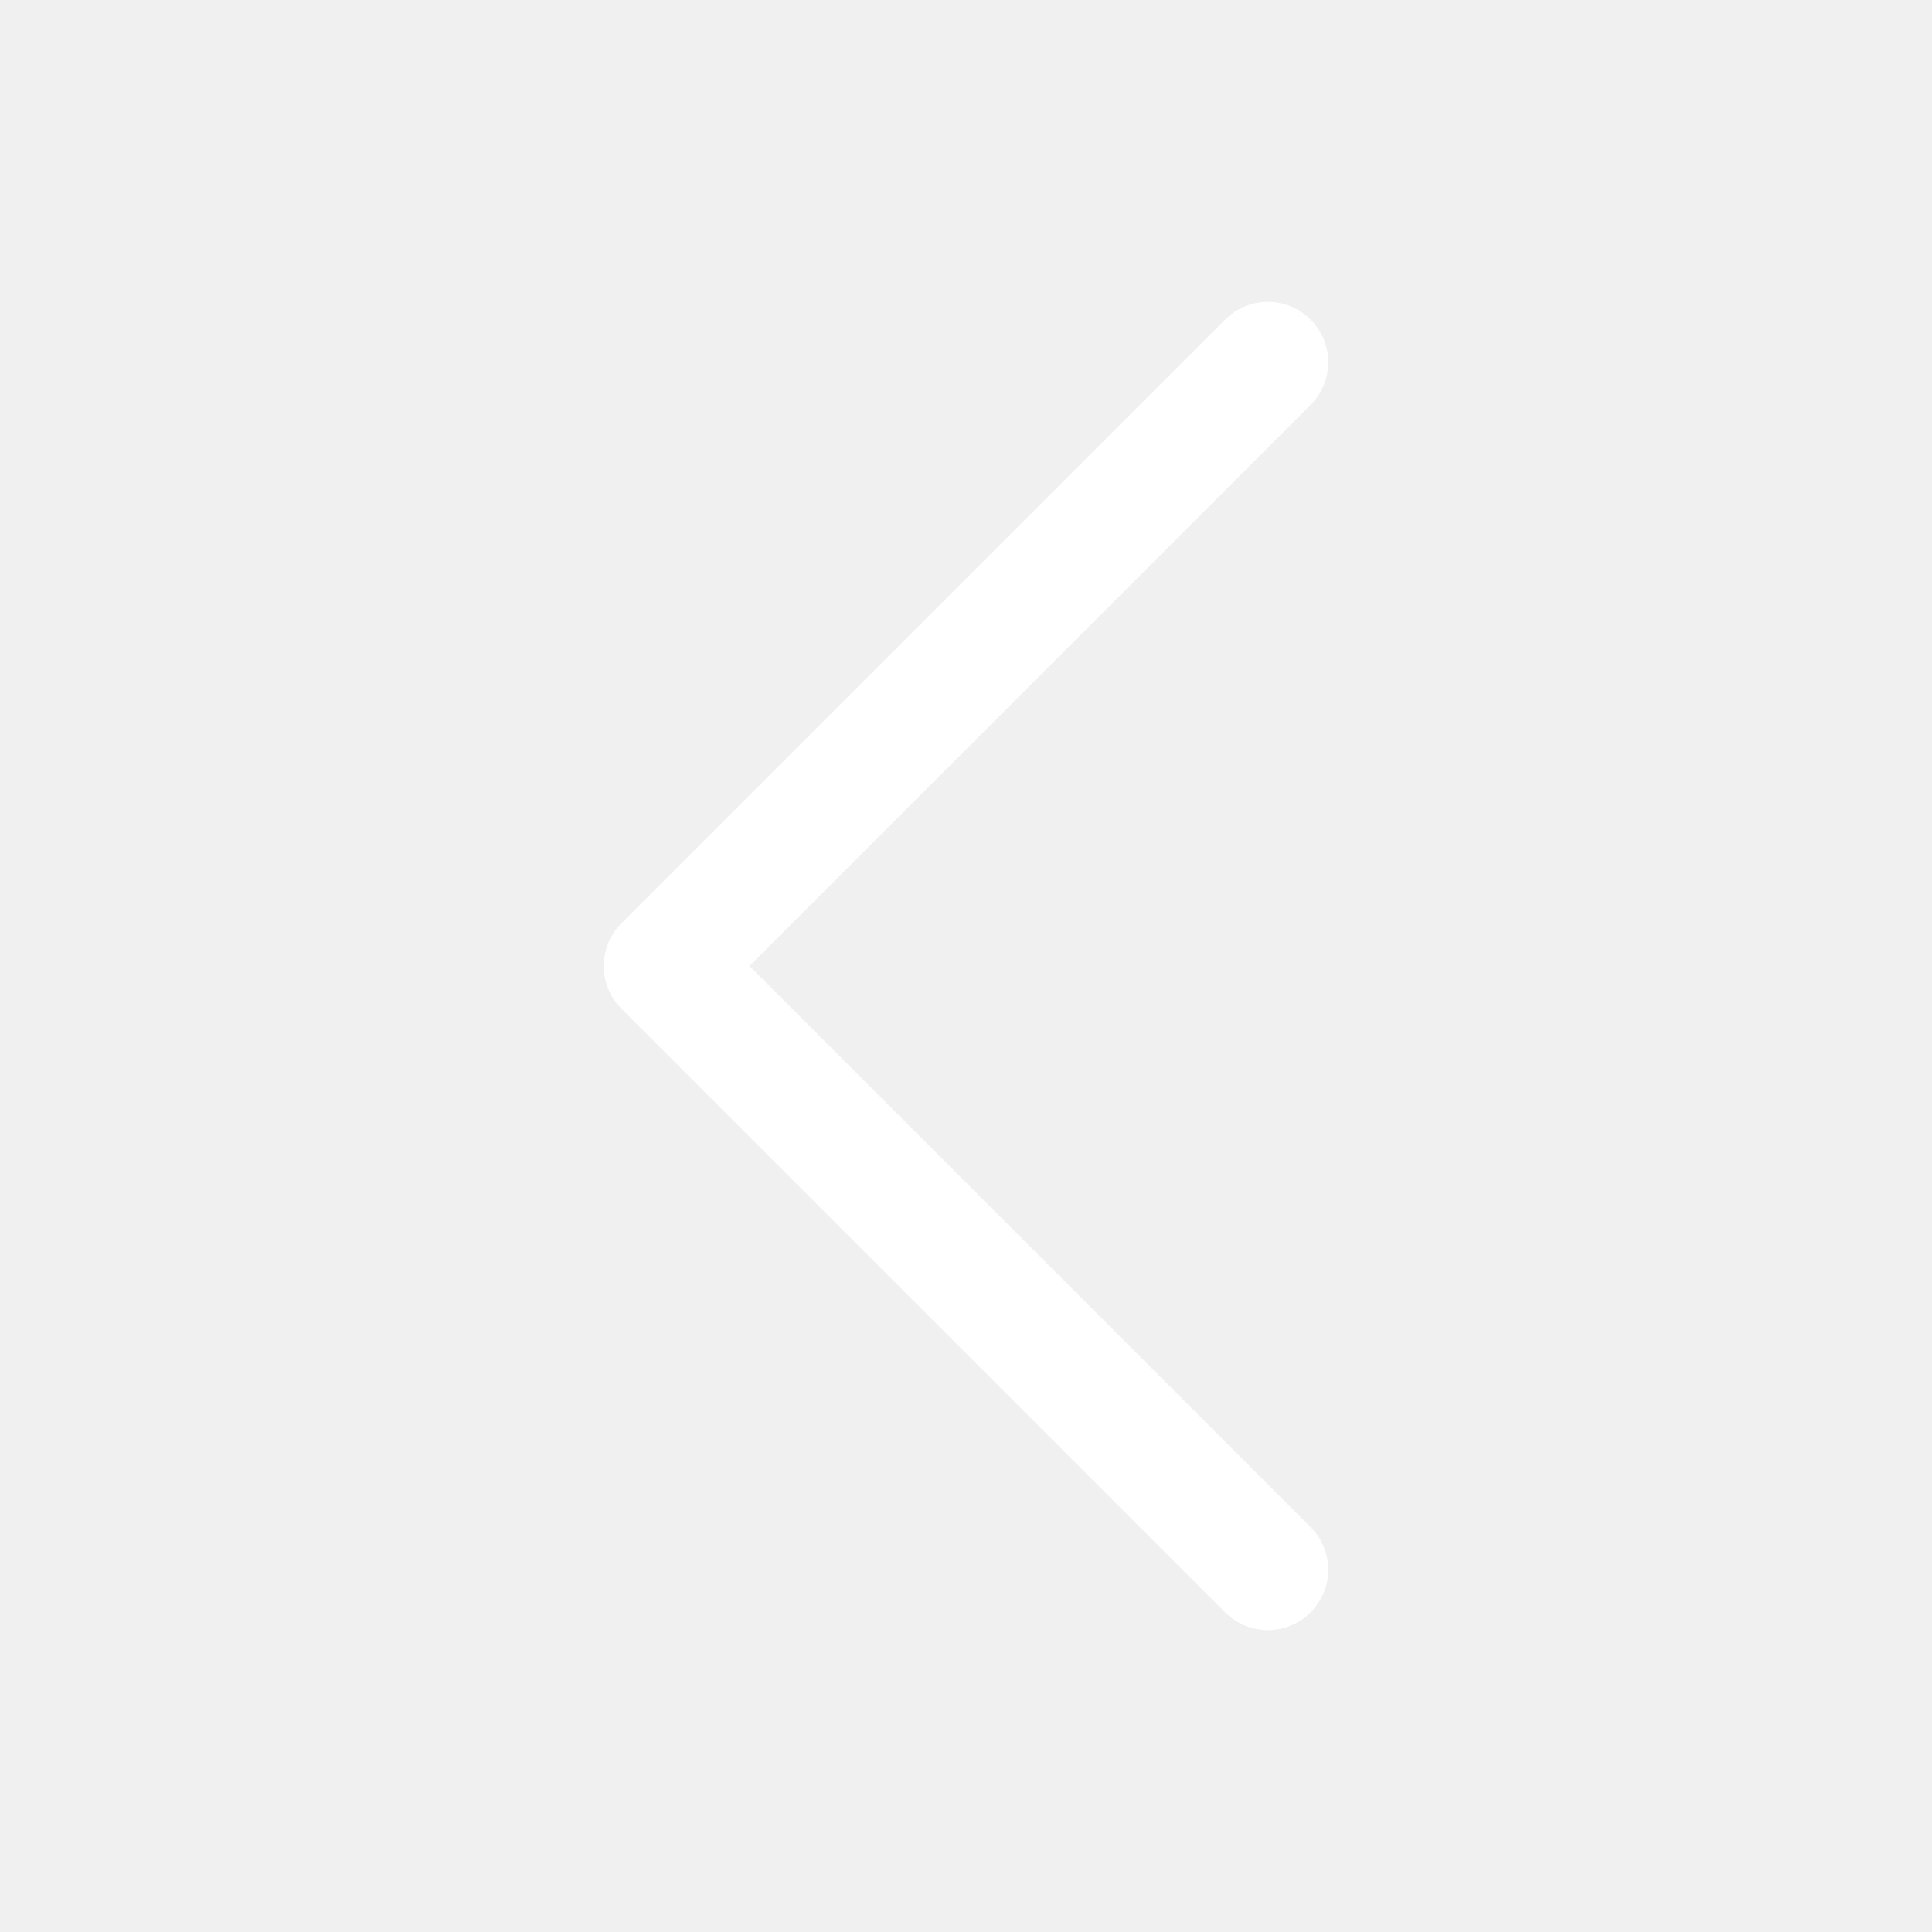
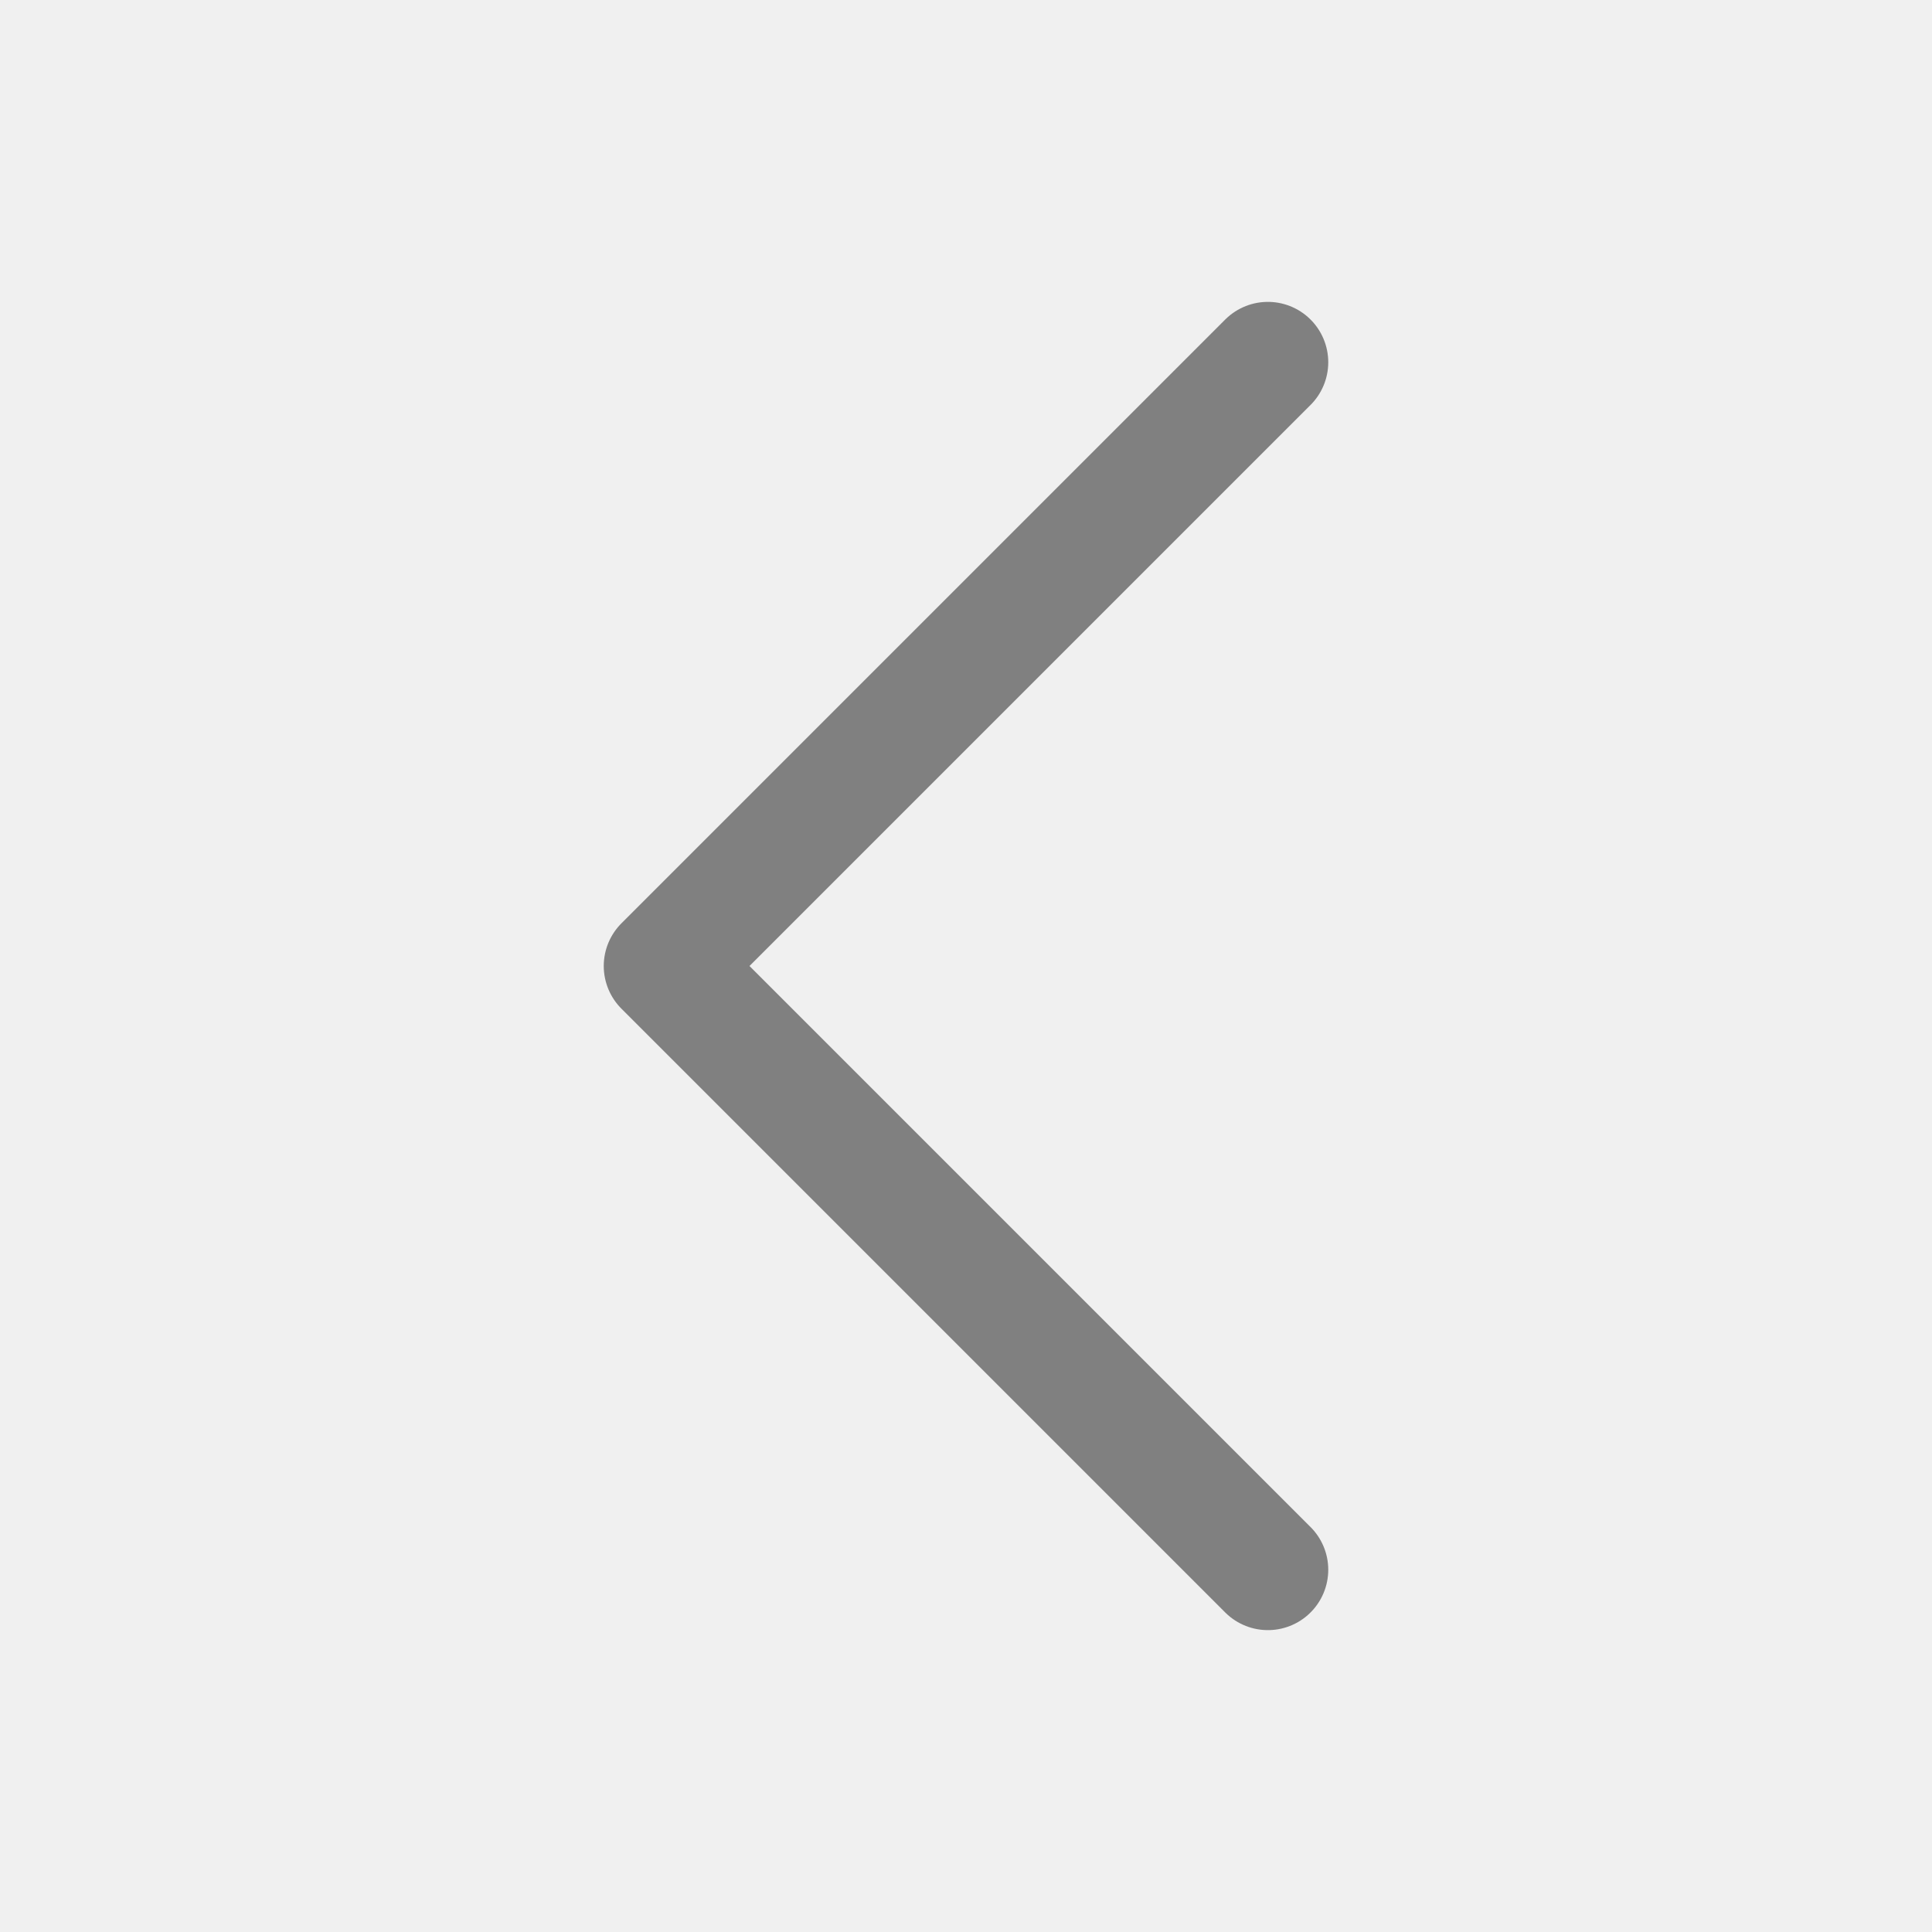
- <svg xmlns="http://www.w3.org/2000/svg" fill="none" viewBox="0 0 24 24" stroke-width="1.5" stroke="white" data-slot="icon" class="w-6 h-6">
+ <svg xmlns="http://www.w3.org/2000/svg" fill="none" viewBox="0 0 24 24" stroke-width="1.5" stroke="gray" data-slot="icon" class="w-6 h-6">
  <path stroke-linecap="round" stroke-linejoin="round" d="M15.75 19.5 8.25 12l7.5-7.5" />
</svg>
